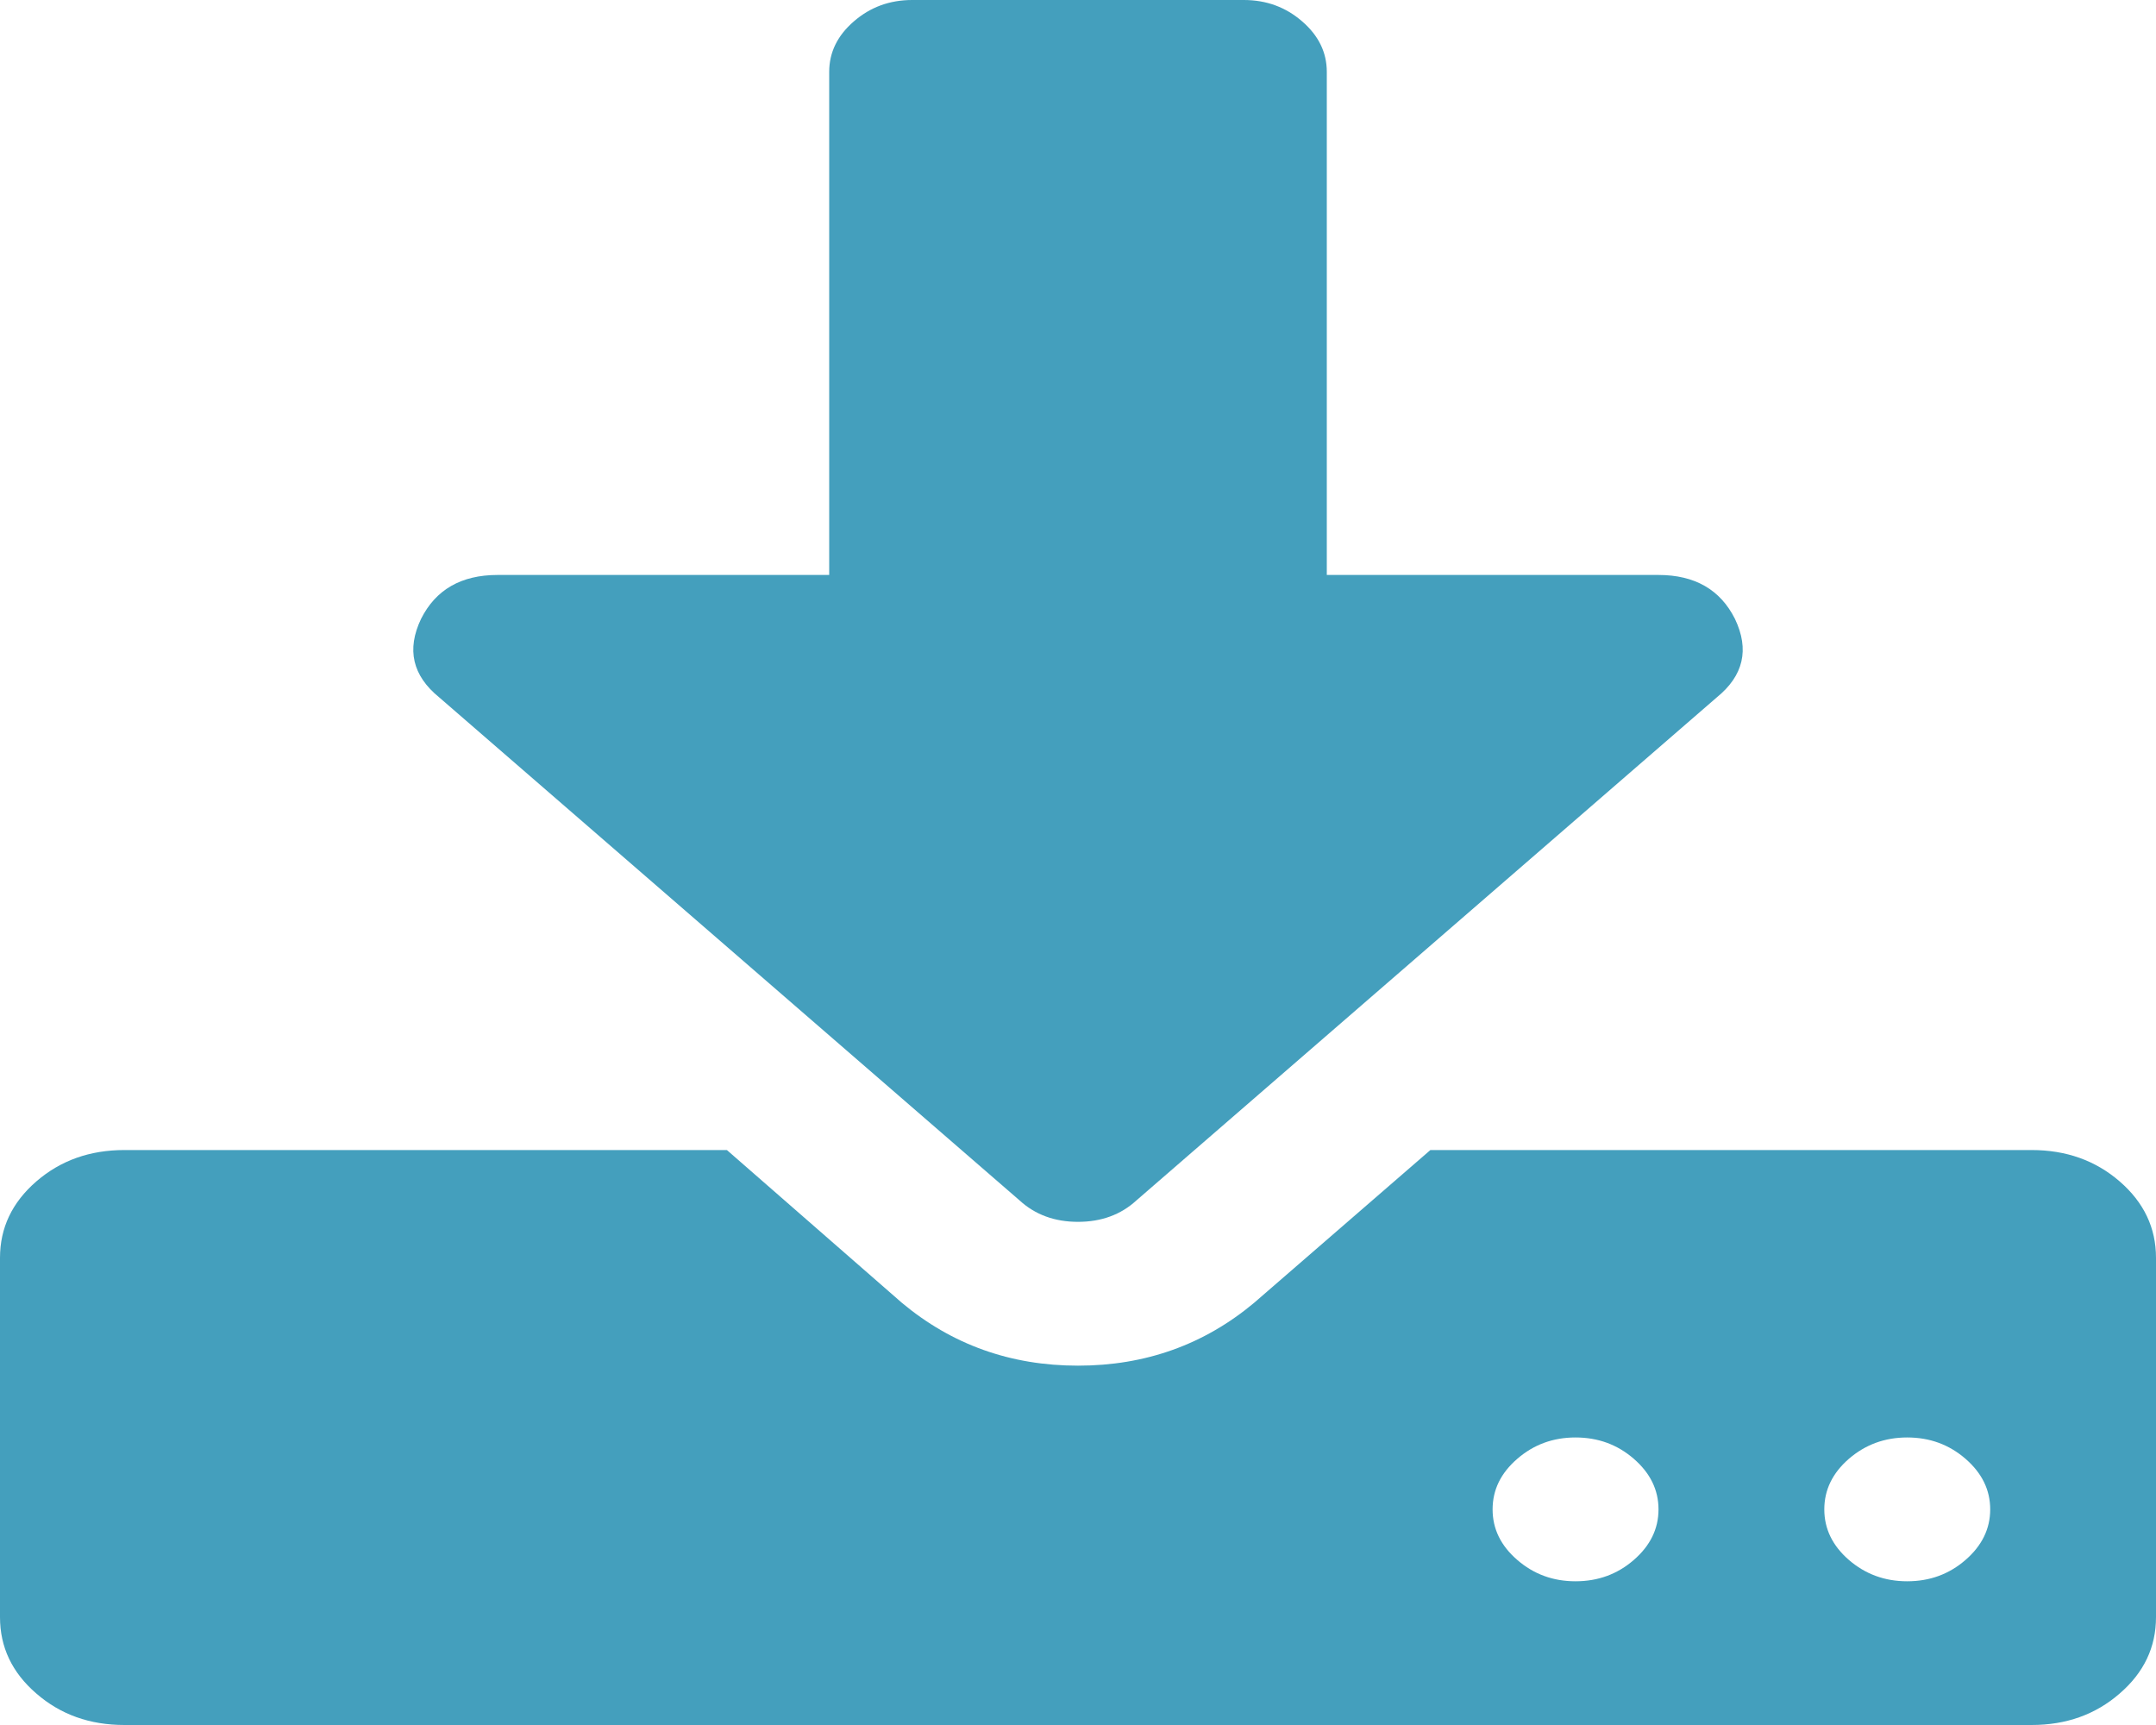
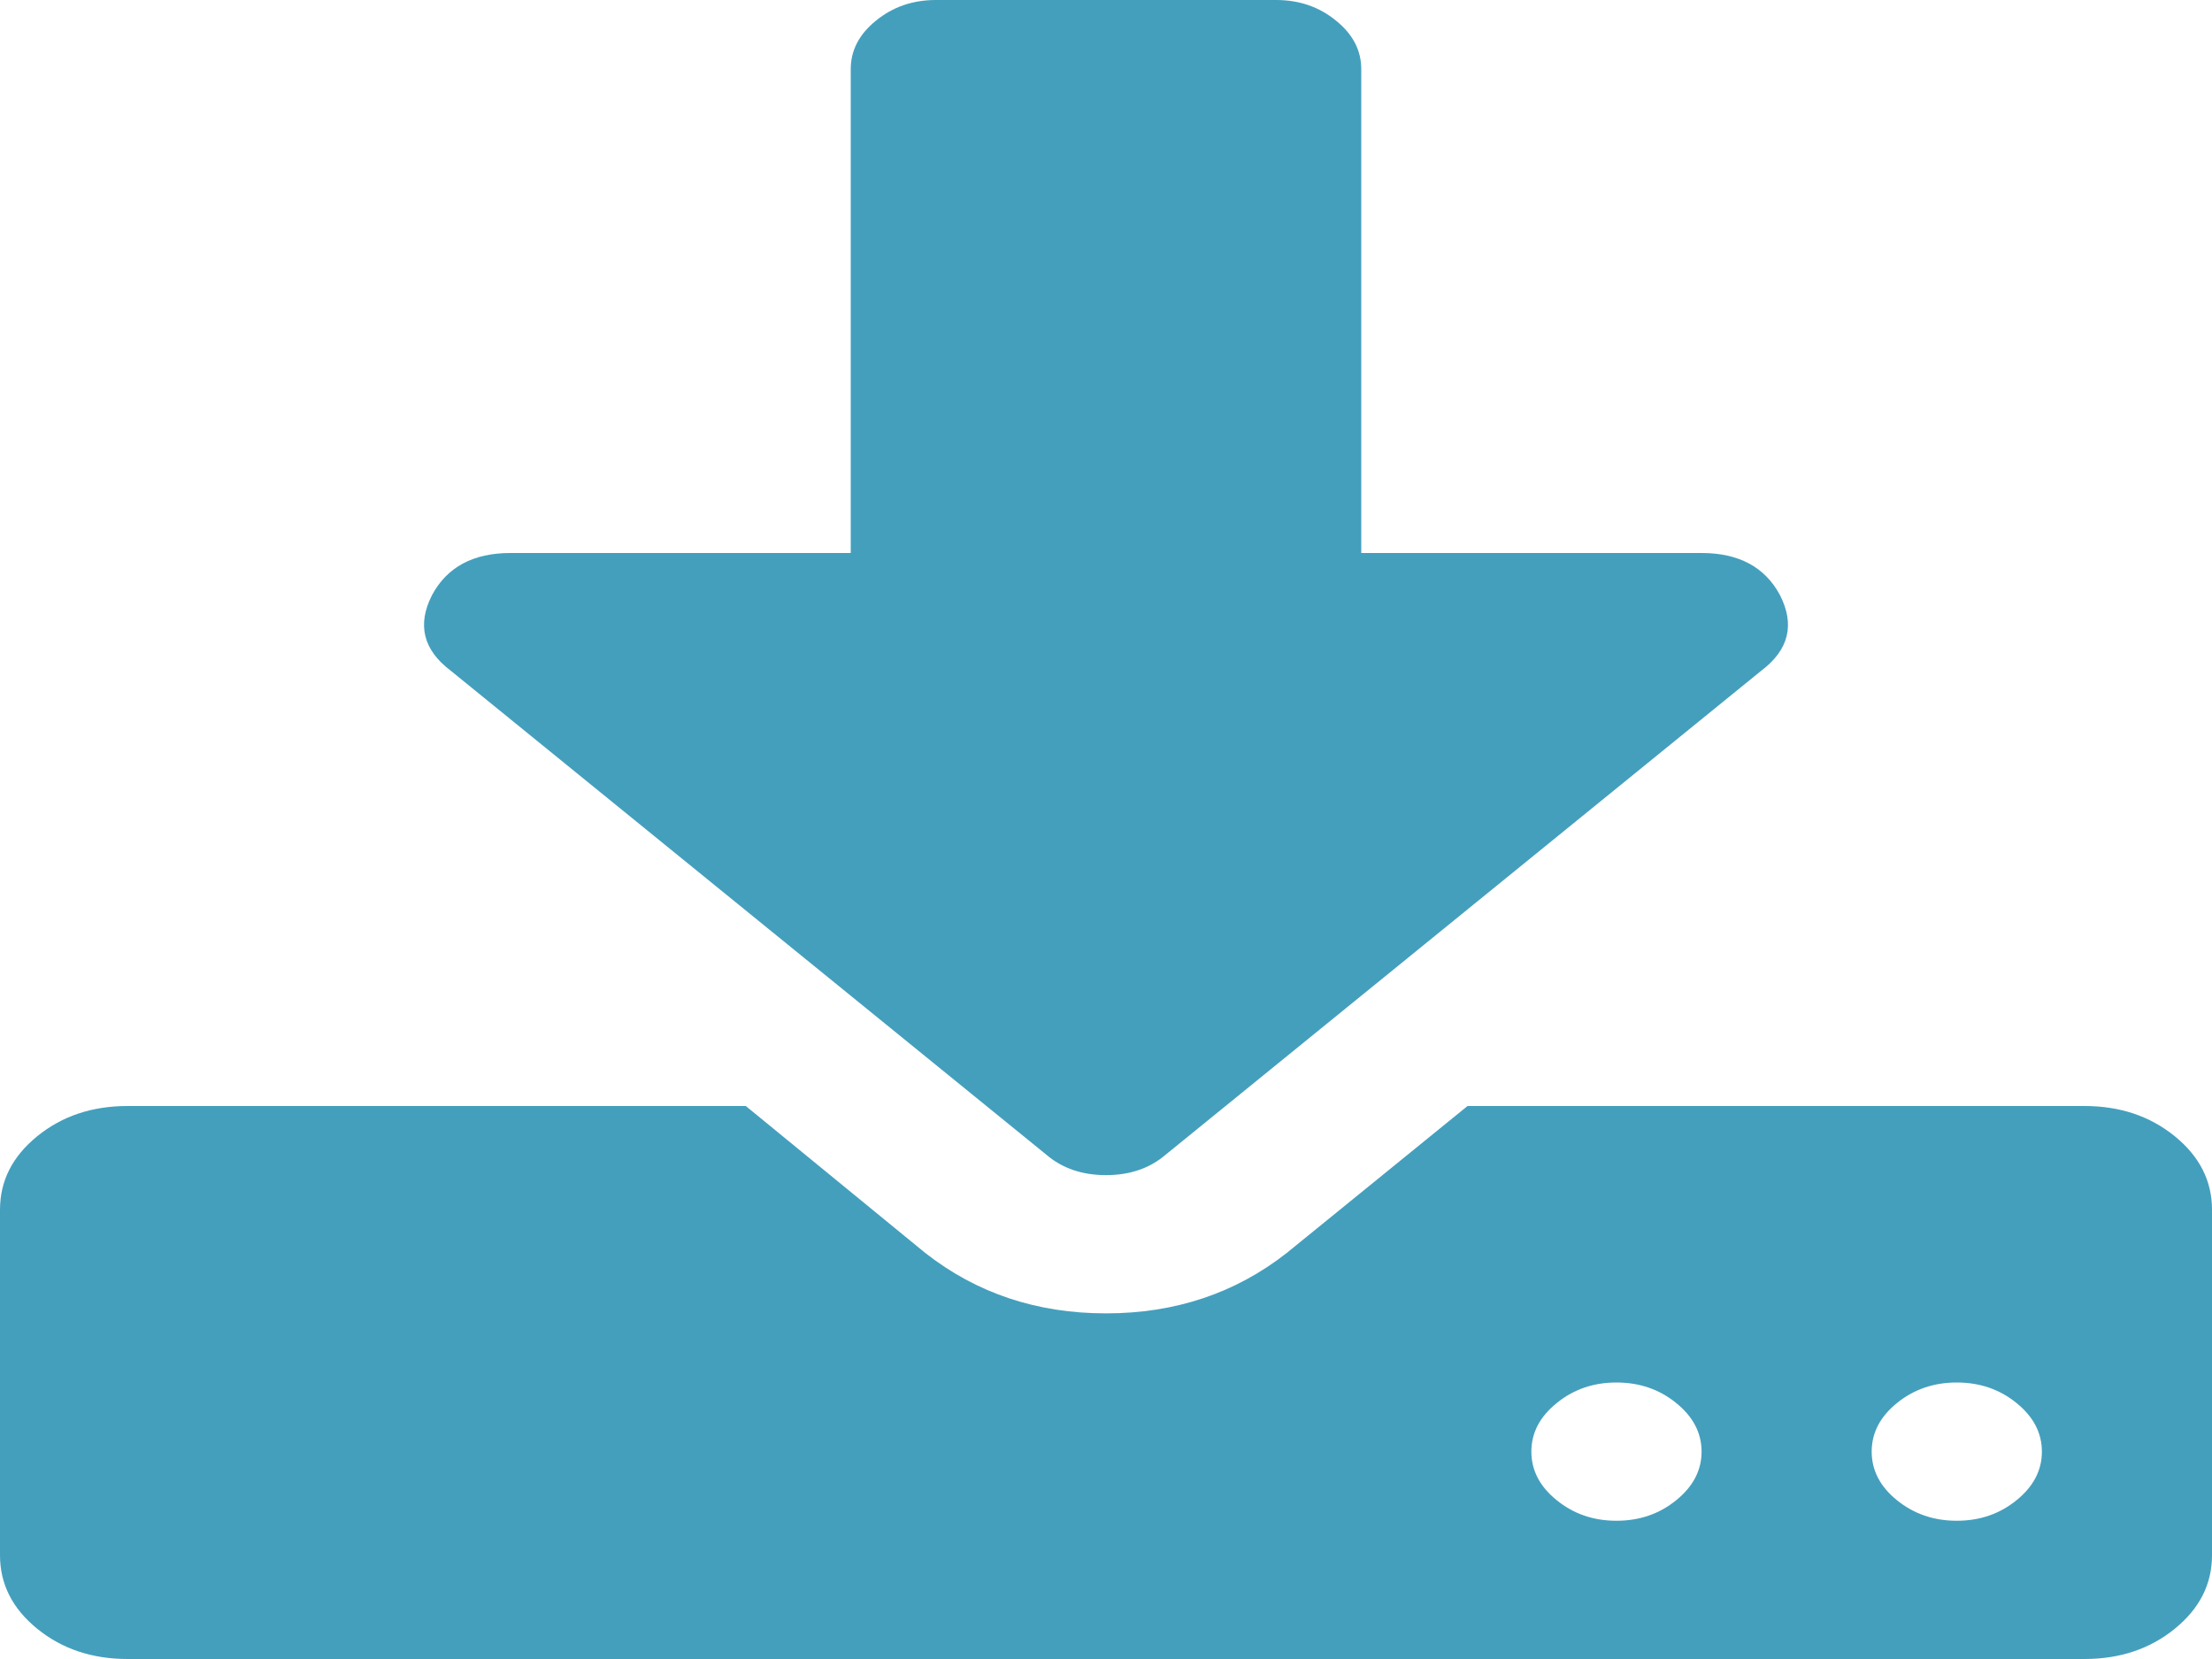
- <svg xmlns="http://www.w3.org/2000/svg" version="1.1" width="20px" height="16px">
-   <g transform="matrix(1 0 0 1 -786 -133 )">
-     <path d="M 15.156 14.469  C 15.308 14.337  15.385 14.181  15.385 14  C 15.385 13.819  15.308 13.663  15.156 13.531  C 15.004 13.399  14.824 13.333  14.615 13.333  C 14.407 13.333  14.227 13.399  14.075 13.531  C 13.922 13.663  13.846 13.819  13.846 14  C 13.846 14.181  13.922 14.337  14.075 14.469  C 14.227 14.601  14.407 14.667  14.615 14.667  C 14.824 14.667  15.004 14.601  15.156 14.469  Z M 18.233 14.469  C 18.385 14.337  18.462 14.181  18.462 14  C 18.462 13.819  18.385 13.663  18.233 13.531  C 18.081 13.399  17.901 13.333  17.692 13.333  C 17.484 13.333  17.304 13.399  17.151 13.531  C 16.999 13.663  16.923 13.819  16.923 14  C 16.923 14.181  16.999 14.337  17.151 14.469  C 17.304 14.601  17.484 14.667  17.692 14.667  C 17.901 14.667  18.081 14.601  18.233 14.469  Z M 19.663 10.958  C 19.888 11.153  20 11.389  20 11.667  L 20 15  C 20 15.278  19.888 15.514  19.663 15.708  C 19.439 15.903  19.167 16  18.846 16  L 1.154 16  C 0.833 16  0.561 15.903  0.337 15.708  C 0.112 15.514  0 15.278  0 15  L 0 11.667  C 0 11.389  0.112 11.153  0.337 10.958  C 0.561 10.764  0.833 10.667  1.154 10.667  L 6.743 10.667  L 8.365 12.083  C 8.83 12.472  9.375 12.667  10 12.667  C 10.625 12.667  11.17 12.472  11.635 12.083  L 13.269 10.667  L 18.846 10.667  C 19.167 10.667  19.439 10.764  19.663 10.958  Z M 15.385 5.333  C 15.721 5.333  15.958 5.469  16.094 5.74  C 16.23 6.024  16.174 6.267  15.925 6.469  L 10.541 11.135  C 10.397 11.267  10.216 11.333  10 11.333  C 9.784 11.333  9.603 11.267  9.459 11.135  L 4.075 6.469  C 3.826 6.267  3.77 6.024  3.906 5.74  C 4.042 5.469  4.279 5.333  4.615 5.333  L 7.692 5.333  L 7.692 0.667  C 7.692 0.486  7.768 0.33  7.921 0.198  C 8.073 0.066  8.253 0  8.462 0  L 11.538 0  C 11.747 0  11.927 0.066  12.079 0.198  C 12.232 0.33  12.308 0.486  12.308 0.667  L 12.308 5.333  L 15.385 5.333  Z " fill-rule="nonzero" fill="#449fbd" stroke="none" transform="matrix(1 0 0 1 786 133 )" />
+ <svg xmlns="http://www.w3.org/2000/svg" version="1.1" width="20px" height="15px">
+   <g transform="matrix(1 0 0 1 -688 -178 )">
+     <path d="M 15.156 13.564  C 15.308 13.441  15.385 13.294  15.385 13.125  C 15.385 12.956  15.308 12.809  15.156 12.686  C 15.004 12.562  14.824 12.5  14.615 12.5  C 14.407 12.5  14.227 12.562  14.075 12.686  C 13.922 12.809  13.846 12.956  13.846 13.125  C 13.846 13.294  13.922 13.441  14.075 13.564  C 14.227 13.688  14.407 13.75  14.615 13.75  C 14.824 13.75  15.004 13.688  15.156 13.564  Z M 18.233 13.564  C 18.385 13.441  18.462 13.294  18.462 13.125  C 18.462 12.956  18.385 12.809  18.233 12.686  C 18.081 12.562  17.901 12.5  17.692 12.5  C 17.484 12.5  17.304 12.562  17.151 12.686  C 16.999 12.809  16.923 12.956  16.923 13.125  C 16.923 13.294  16.999 13.441  17.151 13.564  C 17.304 13.688  17.484 13.75  17.692 13.75  C 17.901 13.75  18.081 13.688  18.233 13.564  Z M 19.663 10.273  C 19.888 10.456  20 10.677  20 10.938  L 20 14.062  C 20 14.323  19.888 14.544  19.663 14.727  C 19.439 14.909  19.167 15  18.846 15  L 1.154 15  C 0.833 15  0.561 14.909  0.337 14.727  C 0.112 14.544  0 14.323  0 14.062  L 0 10.938  C 0 10.677  0.112 10.456  0.337 10.273  C 0.561 10.091  0.833 10  1.154 10  L 6.743 10  L 8.365 11.328  C 8.83 11.693  9.375 11.875  10 11.875  C 10.625 11.875  11.17 11.693  11.635 11.328  L 13.269 10  L 18.846 10  C 19.167 10  19.439 10.091  19.663 10.273  Z M 15.385 5  C 15.721 5  15.958 5.127  16.094 5.381  C 16.23 5.648  16.174 5.876  15.925 6.064  L 10.541 10.439  C 10.397 10.563  10.216 10.625  10 10.625  C 9.784 10.625  9.603 10.563  9.459 10.439  L 4.075 6.064  C 3.826 5.876  3.77 5.648  3.906 5.381  C 4.042 5.127  4.279 5  4.615 5  L 7.692 5  L 7.692 0.625  C 7.692 0.456  7.768 0.309  7.921 0.186  C 8.073 0.062  8.253 0  8.462 0  L 11.538 0  C 11.747 0  11.927 0.062  12.079 0.186  C 12.232 0.309  12.308 0.456  12.308 0.625  L 12.308 5  L 15.385 5  Z " fill-rule="nonzero" fill="#449fbd" stroke="none" transform="matrix(1 0 0 1 688 178 )" />
  </g>
</svg>
